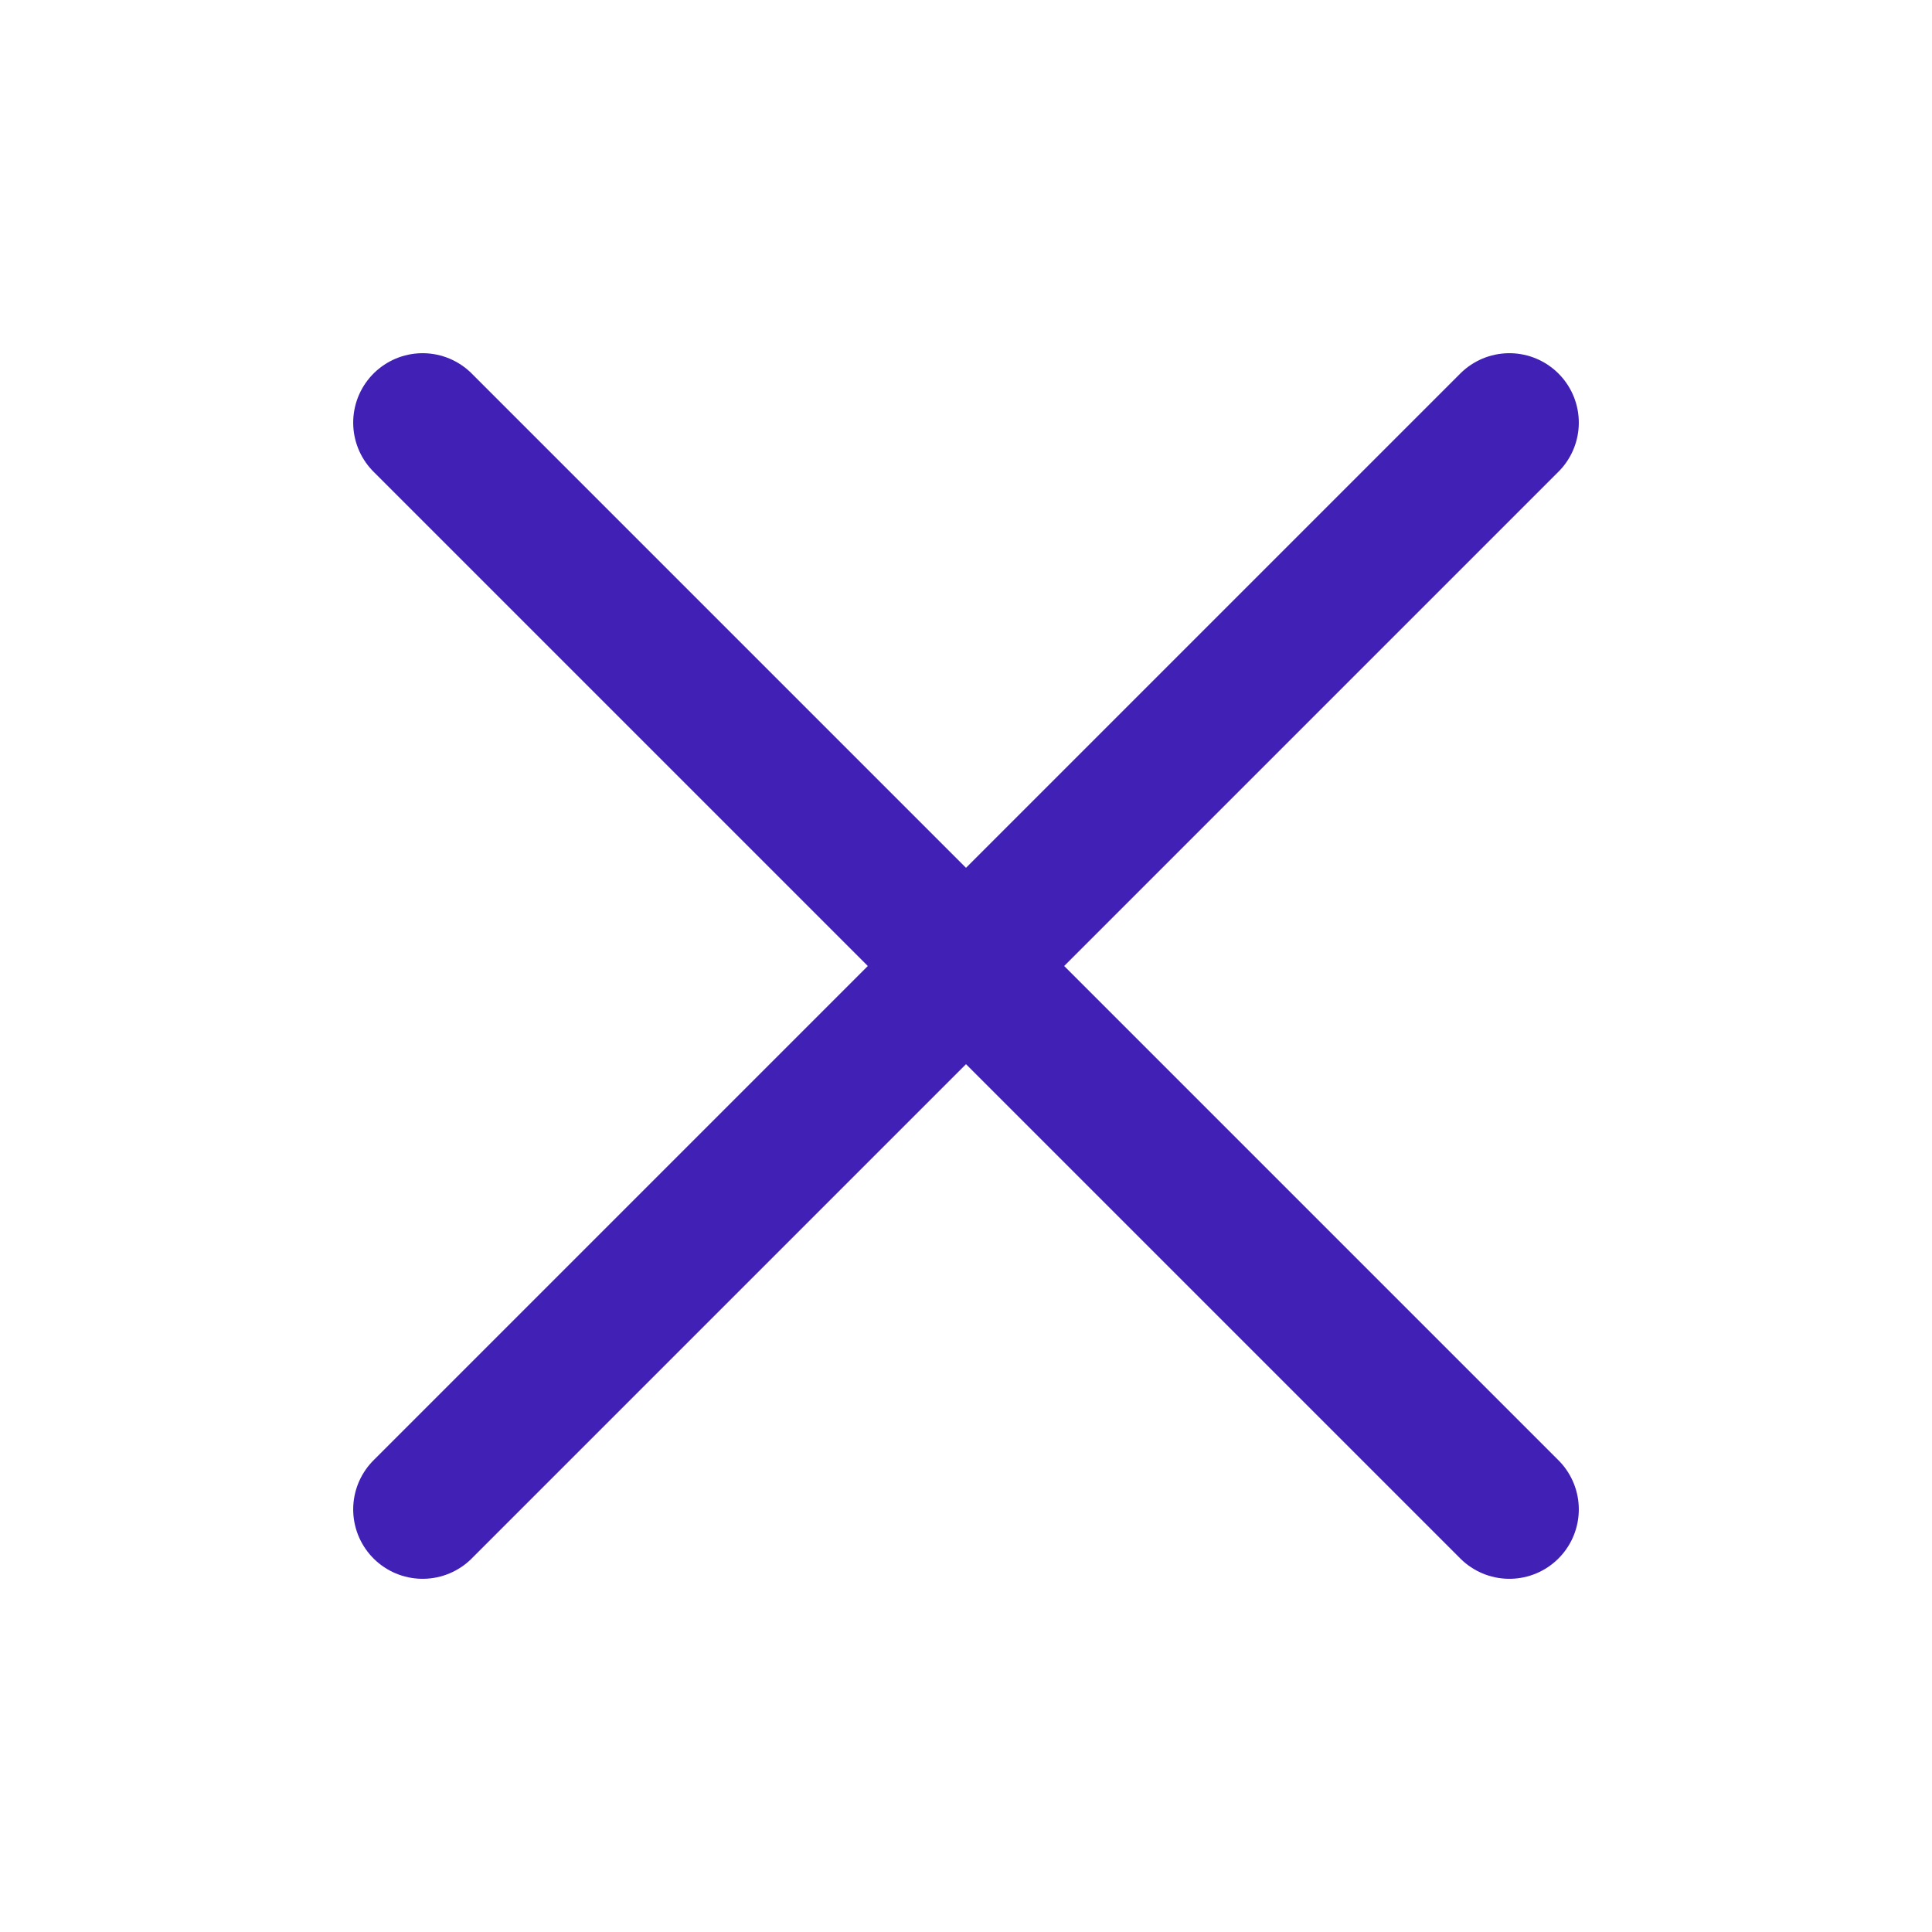
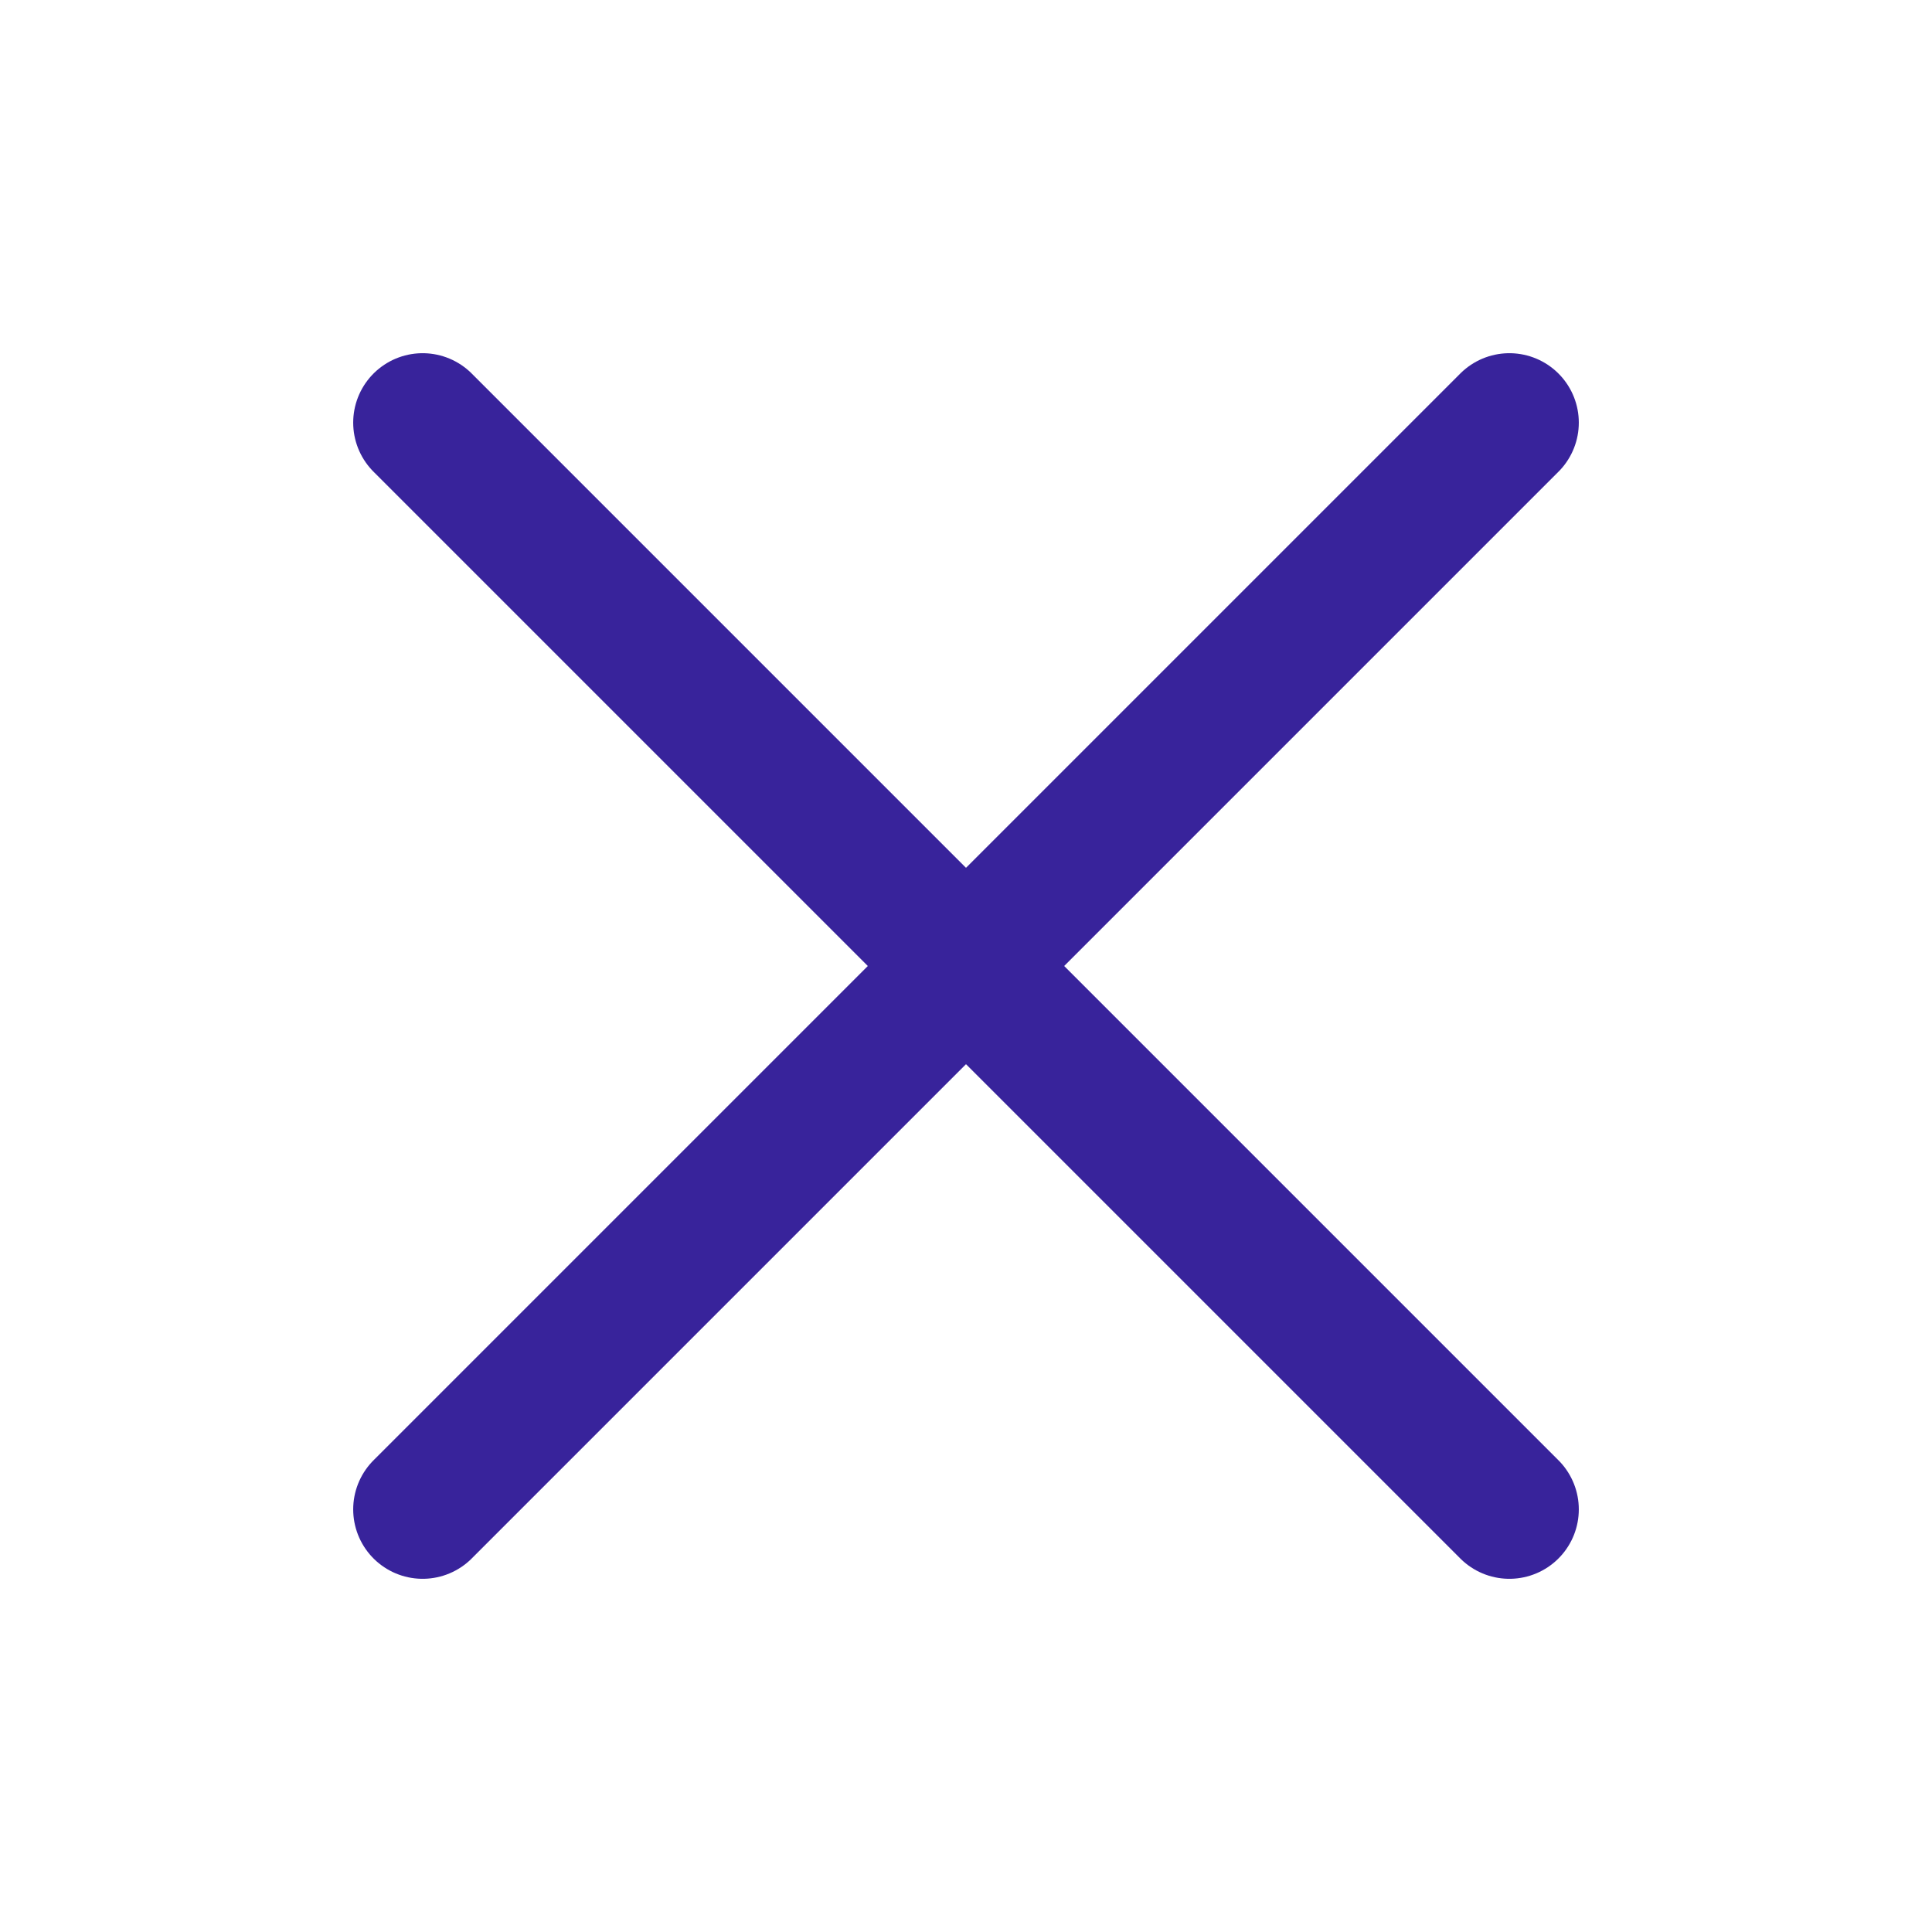
<svg xmlns="http://www.w3.org/2000/svg" width="100%" height="100%" viewBox="0 0 32 32" role="img" aria-labelledby="title desc">
-   <g fill="none" stroke="#4020B5" stroke-width="2.3" stroke-linecap="round" stroke-linejoin="round">
+   <g fill="none" stroke="#38239B" stroke-width="2.3" stroke-linecap="round" stroke-linejoin="round">
    <path d="m7 7 18 18M25 7 7 25" />
  </g>
</svg>
